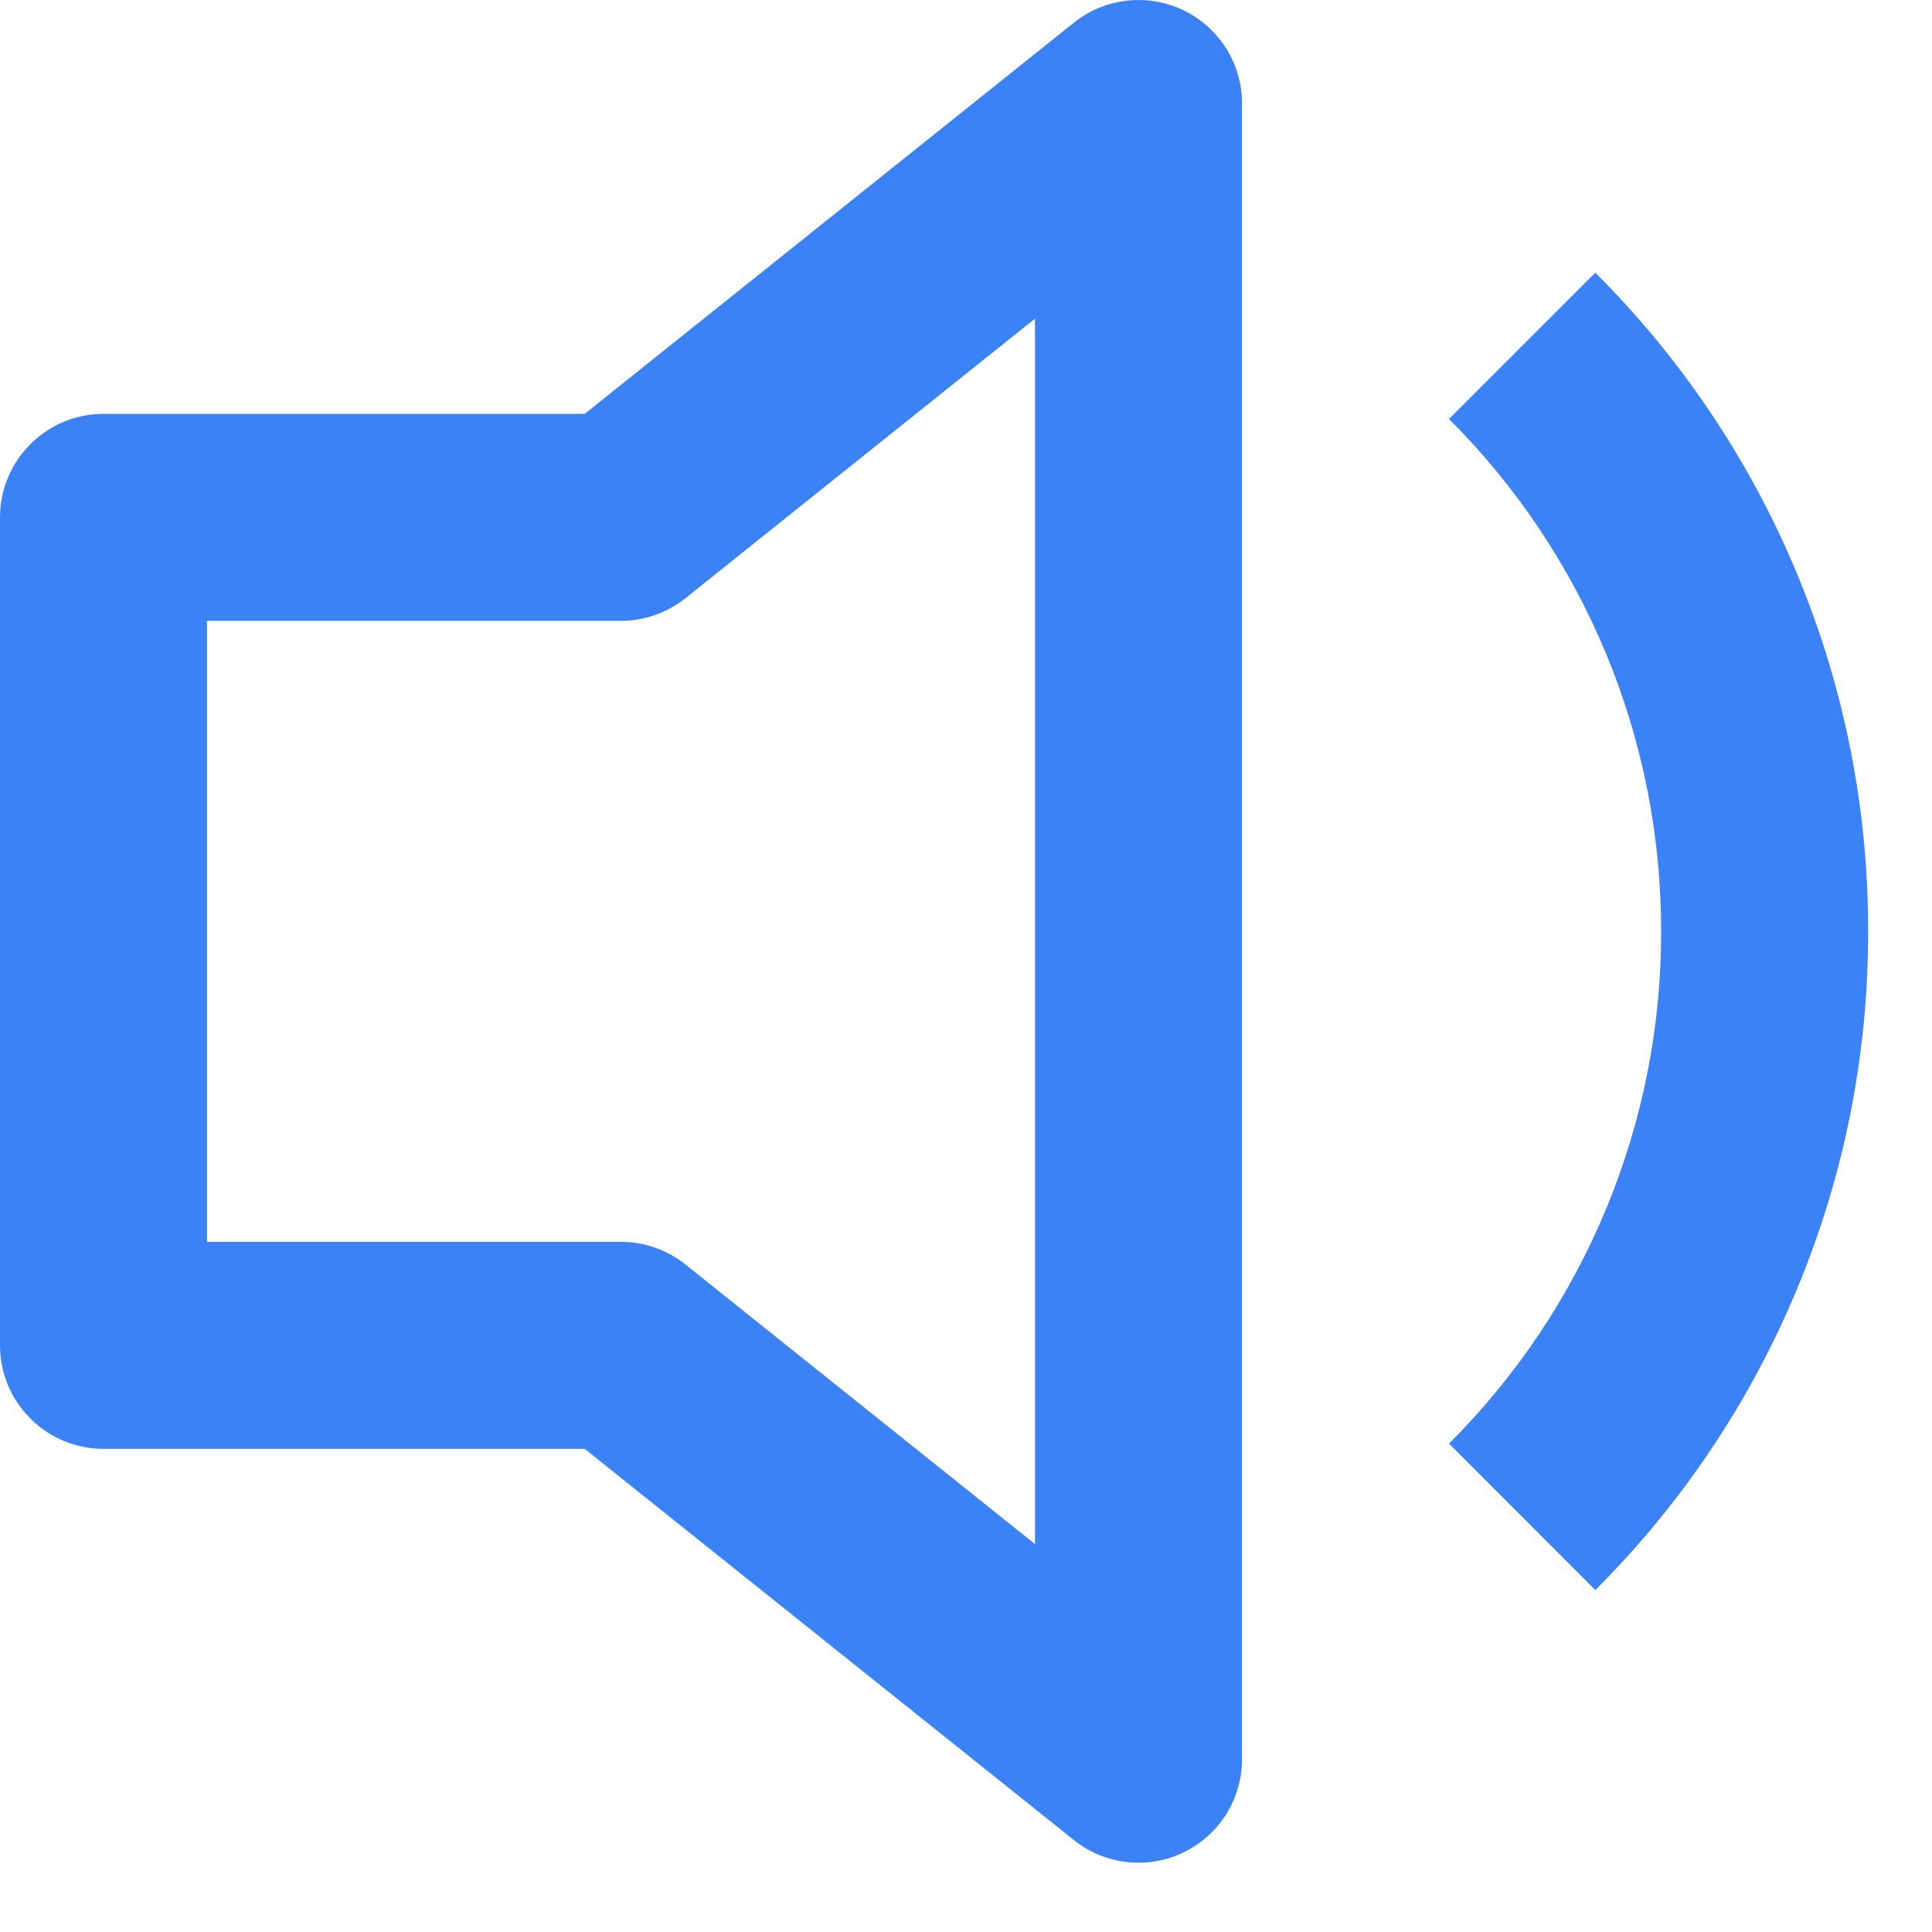
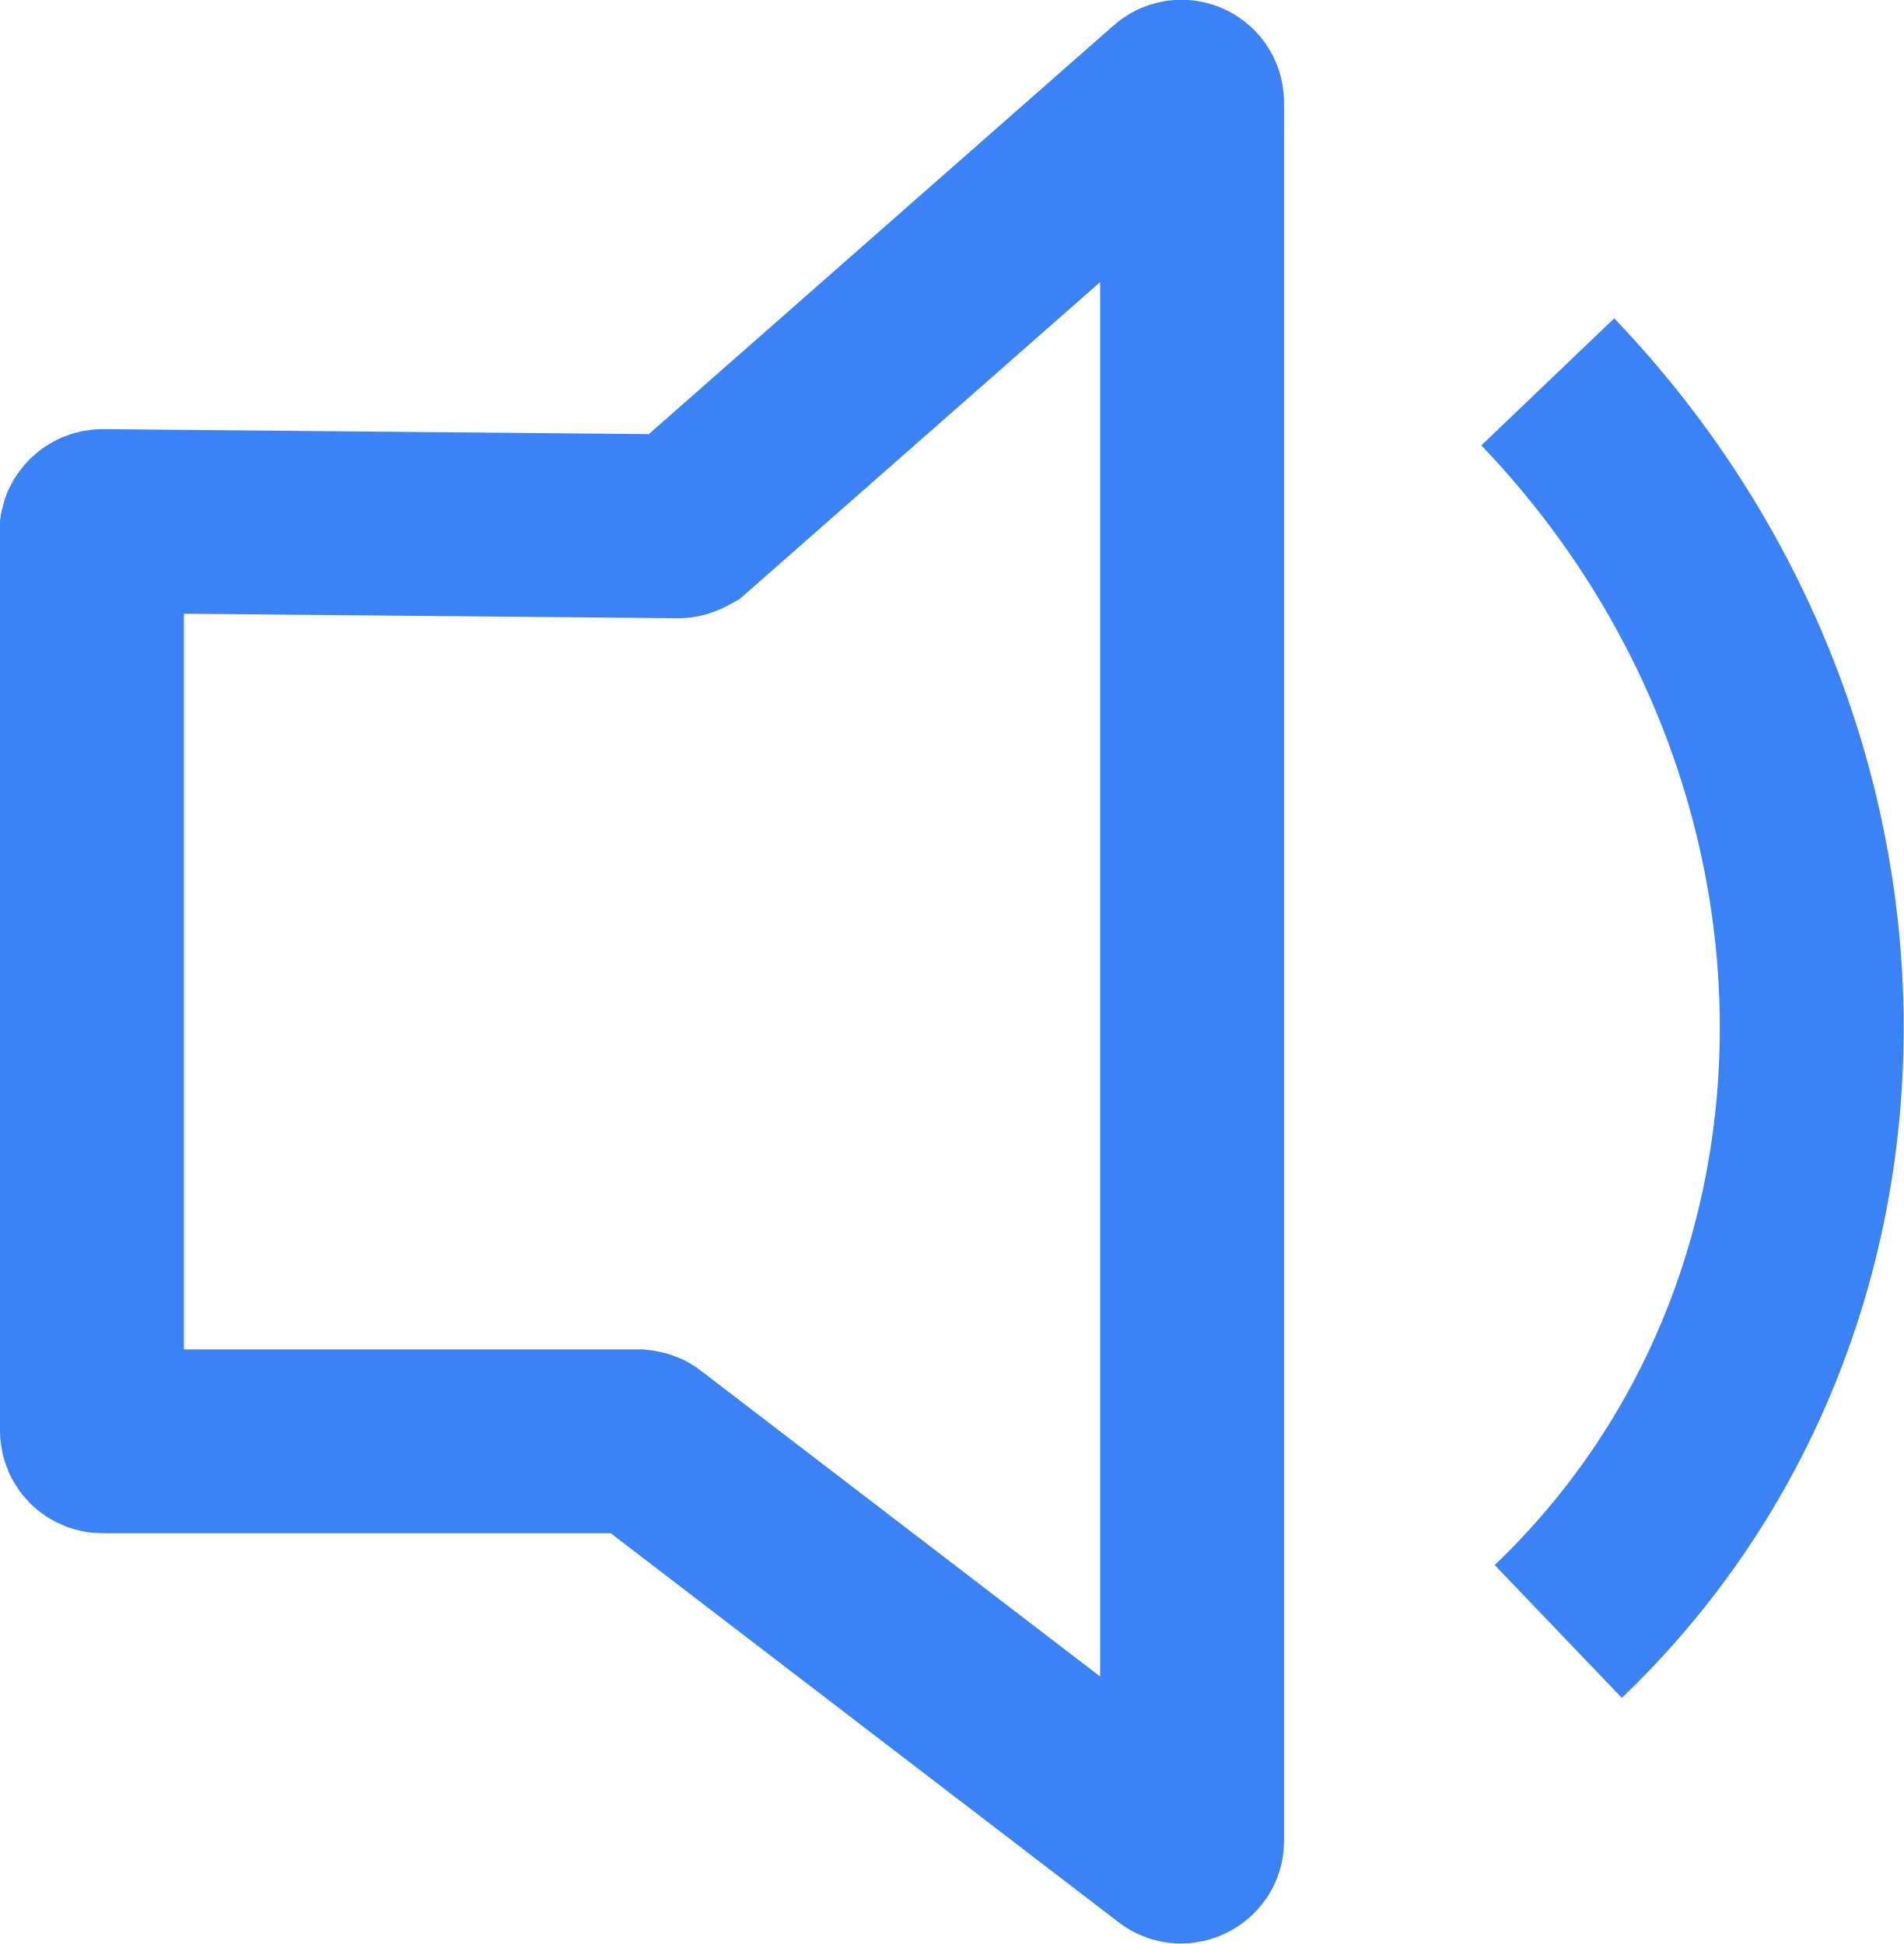
- <svg xmlns="http://www.w3.org/2000/svg" width="14" height="14" viewBox="0 0 14 14" fill="none">
-   <path d="M9 0.749C9 0.608 8.96 0.47 8.885 0.35C8.809 0.231 8.702 0.135 8.575 0.074C8.447 0.013 8.306 -0.011 8.165 0.005C8.025 0.021 7.892 0.076 7.782 0.164L4.237 2.999H0.75C0.551 2.999 0.36 3.078 0.22 3.219C0.079 3.359 0 3.55 0 3.749V9.749C0 9.948 0.079 10.139 0.22 10.279C0.36 10.42 0.551 10.499 0.75 10.499H4.237L7.782 13.334C7.892 13.422 8.025 13.477 8.165 13.493C8.306 13.509 8.447 13.485 8.575 13.424C8.702 13.363 8.809 13.267 8.885 13.148C8.96 13.028 9 12.89 9 12.749V0.749ZM4.968 4.334L7.5 2.309V11.189L4.968 9.164C4.835 9.057 4.67 8.999 4.5 8.999H1.5V4.499H4.5C4.67 4.499 4.835 4.44 4.968 4.334ZM13.537 6.749C13.539 7.636 13.365 8.514 13.025 9.333C12.686 10.152 12.188 10.896 11.56 11.522L10.5 10.461C10.988 9.974 11.375 9.396 11.639 8.759C11.903 8.122 12.039 7.439 12.037 6.749C12.038 6.059 11.903 5.376 11.639 4.739C11.375 4.102 10.988 3.523 10.5 3.036L11.56 1.976C12.188 2.602 12.686 3.346 13.025 4.165C13.365 4.984 13.539 5.862 13.537 6.749Z" fill="#3B82F6" />
+ <svg xmlns="http://www.w3.org/2000/svg" id="Layer_2" data-name="Layer 2" viewBox="0 0 36.24 37.01">
+   <defs>
+     <style>
+       .cls-1 {
+         fill: none;
+         stroke: #3B82F6;
+         stroke-miterlimit: 10;
+         stroke-width: 3.5px;
+       }
+     </style>
+   </defs>
+   <g id="Layer_1-2" data-name="Layer 1" fill="#3B82F6">
+     <g>
+       <path class="cls-1" d="M1.75,10.13V27.24c0,.11,.09,.2,.2,.2H12.15s.09,.01,.12,.04l10.09,7.73c.13,.1,.33,0,.33-.16V1.95c0-.18-.21-.27-.34-.15L13.06,9.97s-.09,.05-.14,.05l-10.97-.1c-.11,0-.21,.09-.21,.2Z" />
+       <path class="cls-1" d="M29.46,7.27c6.62,6.92,6.71,17.56,.2,23.79" />
+     </g>
+   </g>
</svg>
